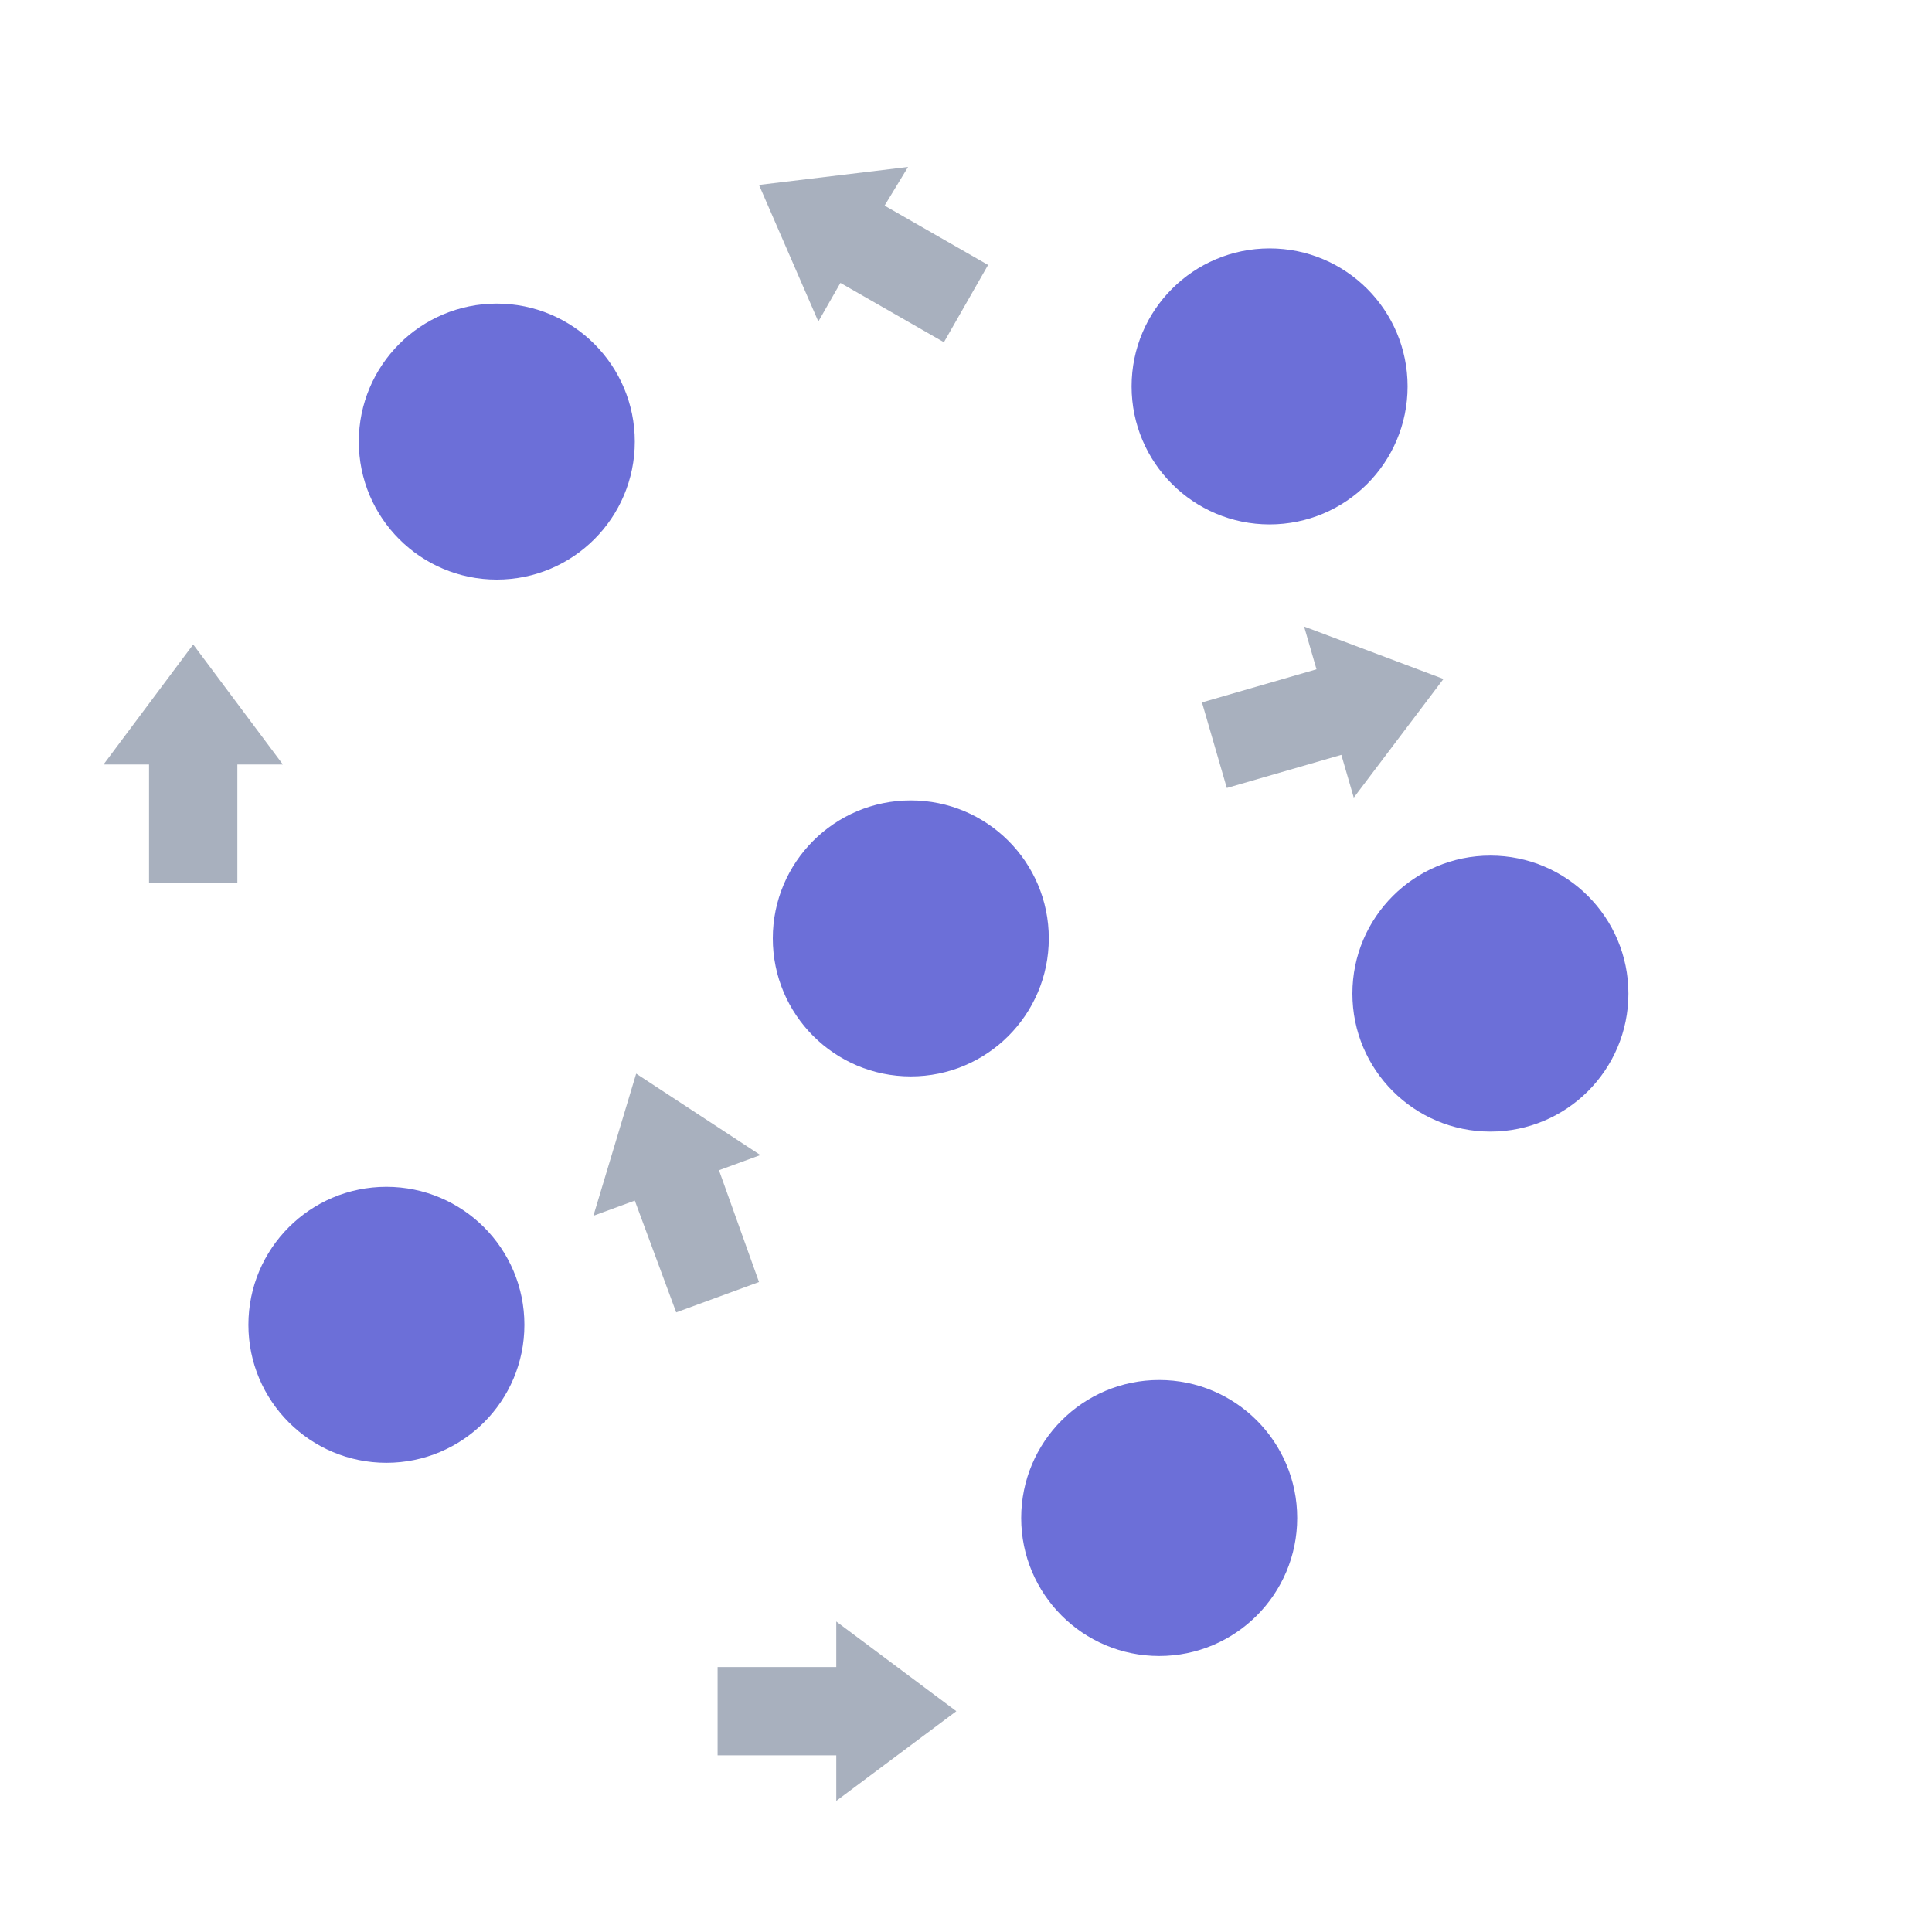
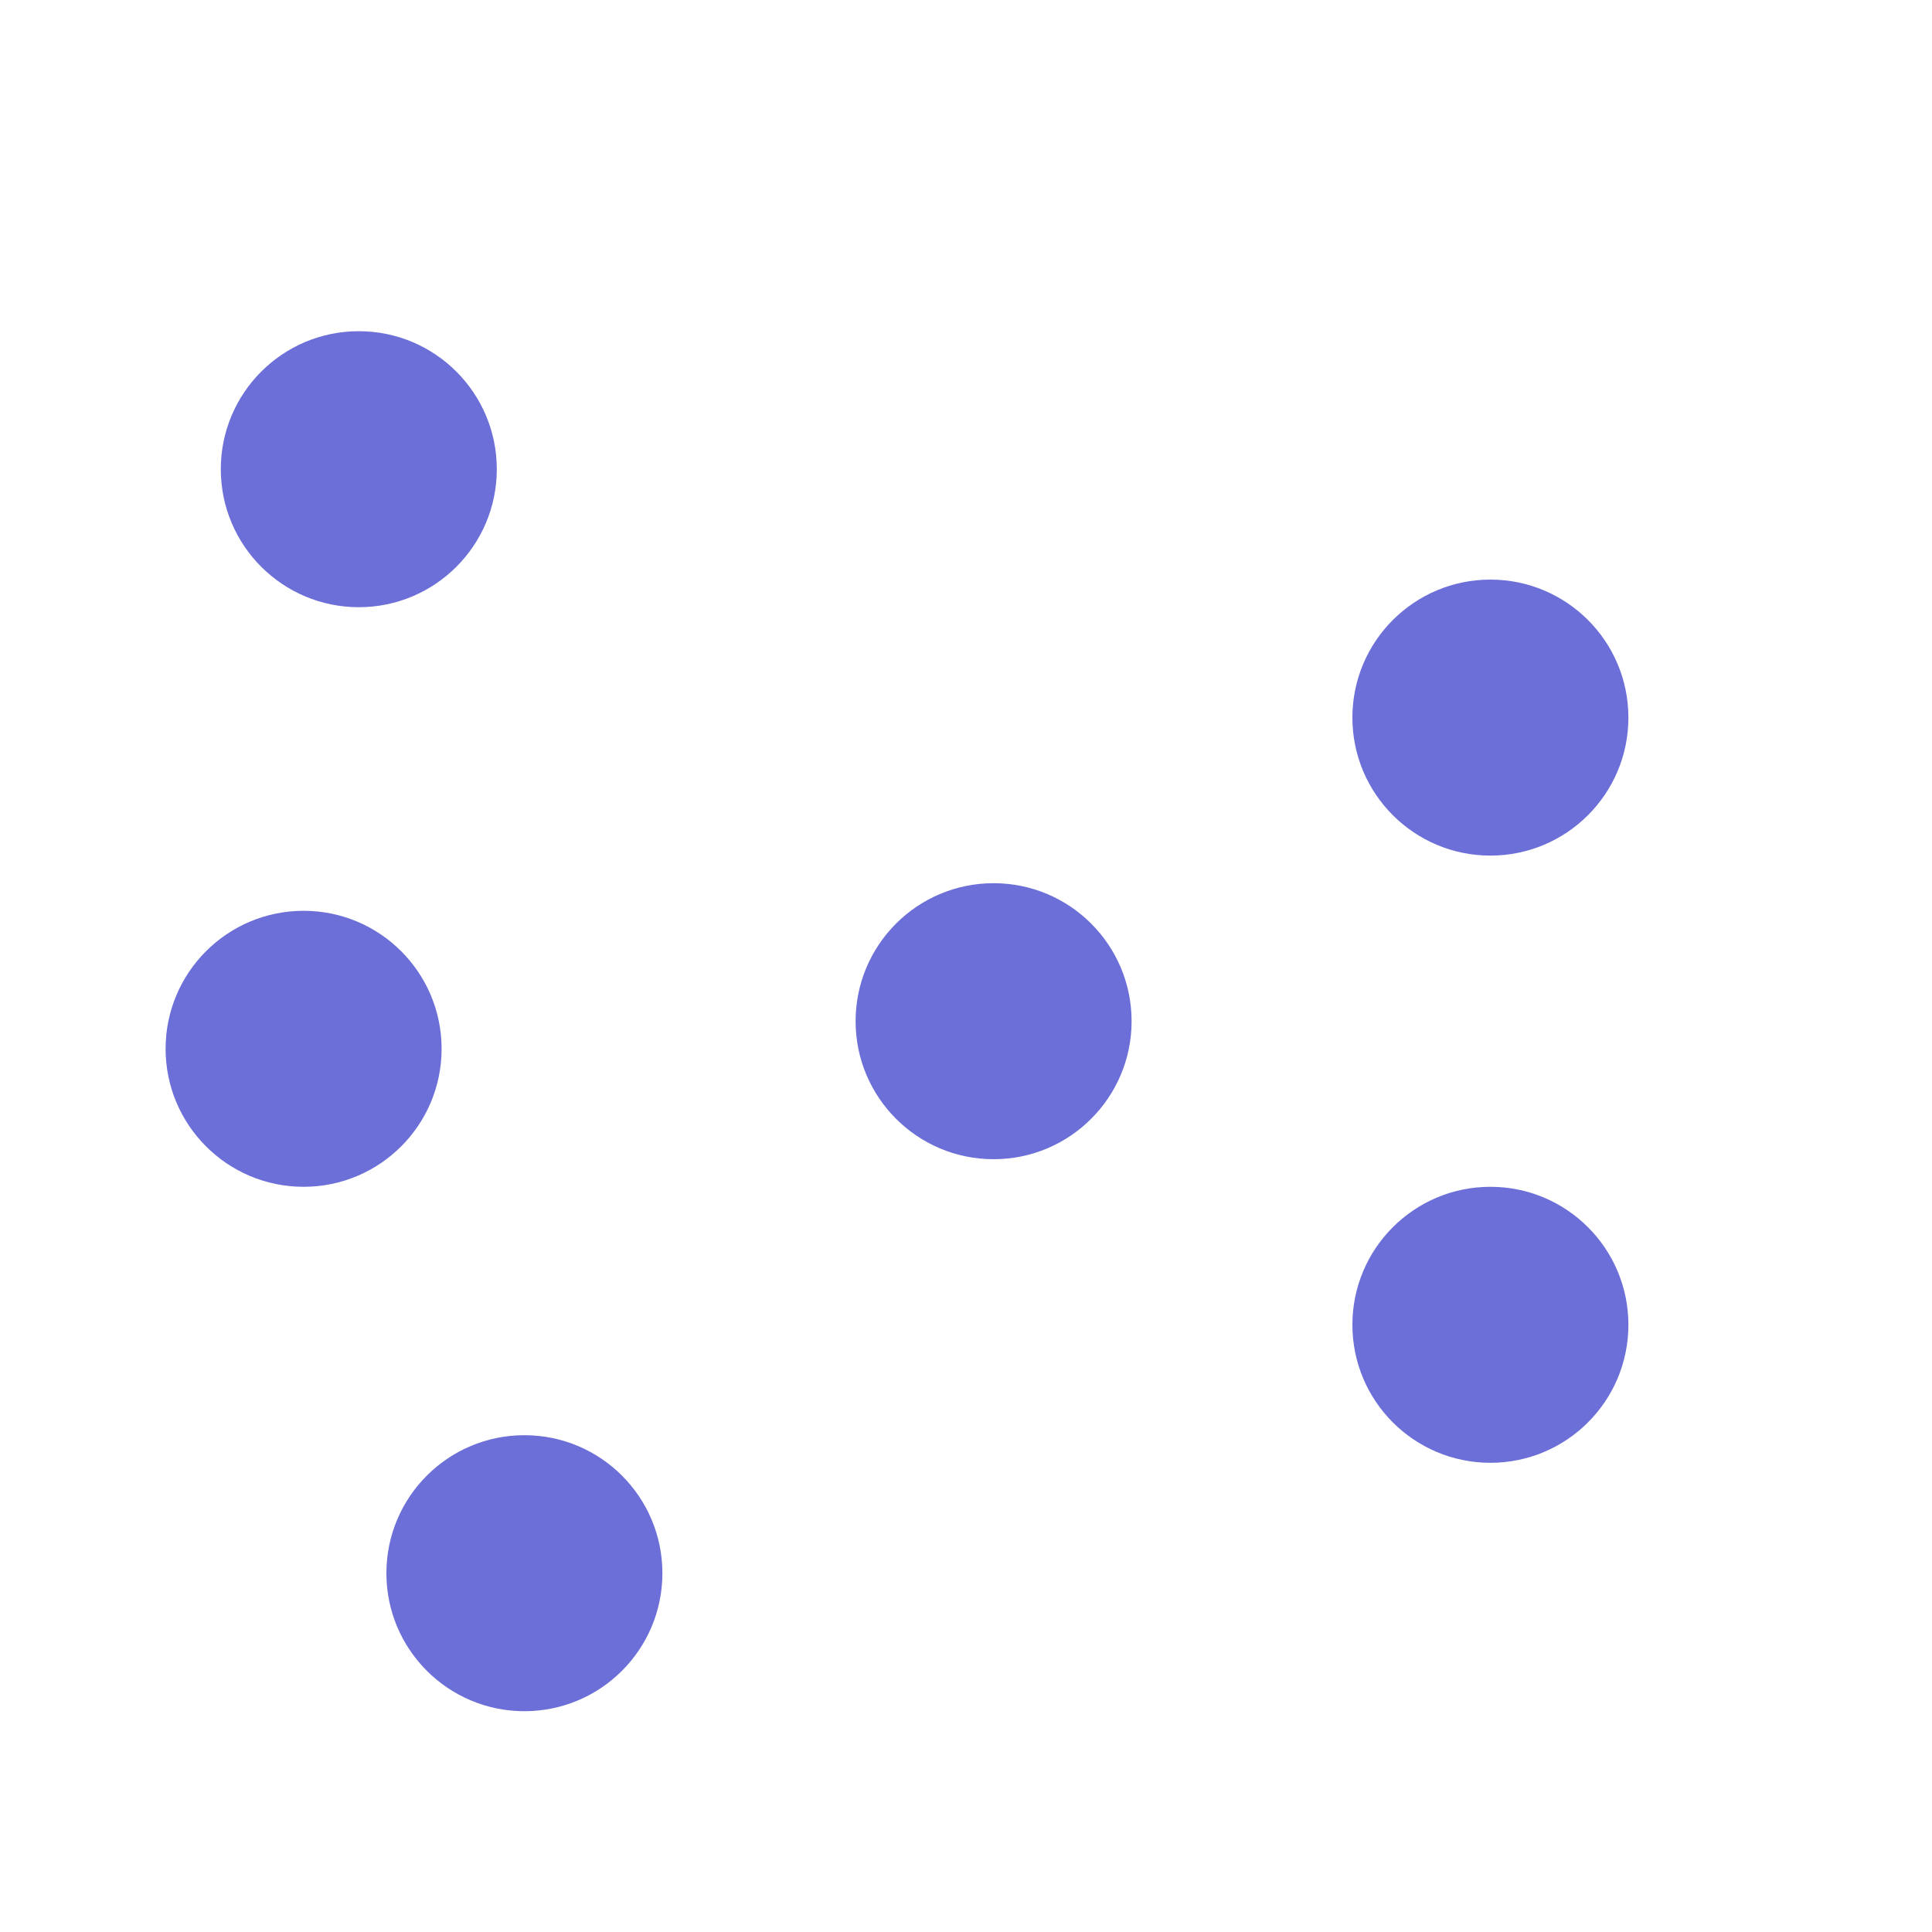
<svg xmlns="http://www.w3.org/2000/svg" viewBox="0 0 140 140">
-   <polygon points="68.4,24.8 60.9,20.5 59.3,23.3 55.0,13.4 65.8,12.1 64.1,14.9 71.6,19.2" fill="#A8B0BE" />
-   <polygon points="10.8,64.0 10.8,55.4 7.5,55.4 14.0,46.7 20.5,55.4 17.2,55.4 17.2,64.0" fill="#A8B0BE" />
-   <polygon points="87.1,50.9 95.4,48.5 94.5,45.4 104.6,49.2 98.1,57.8 97.2,54.7 88.9,57.1" fill="#A8B0BE" />
-   <polygon points="49.0,95.1 46.0,87.0 43.0,88.1 46.1,77.8 55.1,83.7 52.1,84.8 55.0,92.9" fill="#A8B0BE" />
-   <polygon points="52.0,120.8 60.6,120.8 60.6,117.5 69.3,124.0 60.6,130.5 60.6,127.2 52.0,127.2" fill="#A8B0BE" />
-   <circle cx="36" cy="32" r="10" fill="#6C6FD8" />
-   <circle cx="92" cy="28" r="10" fill="#6C6FD8" />
-   <circle cx="108" cy="72" r="10" fill="#6C6FD8" />
-   <circle cx="66" cy="68" r="10" fill="#6C6FD8" />
-   <circle cx="28" cy="96" r="10" fill="#6C6FD8" />
-   <circle cx="84" cy="110" r="10" fill="#6C6FD8" />
+   <circle cx="26" cy="34" r="10" fill="#6C6FD8" />
+   <circle cx="22" cy="76" r="10" fill="#6C6FD8" />
+   <circle cx="38" cy="114" r="10" fill="#6C6FD8" />
+   <circle cx="72" cy="74" r="10" fill="#6C6FD8" />
+   <circle cx="108" cy="52" r="10" fill="#6C6FD8" />
+   <circle cx="108" cy="96" r="10" fill="#6C6FD8" />
</svg>
